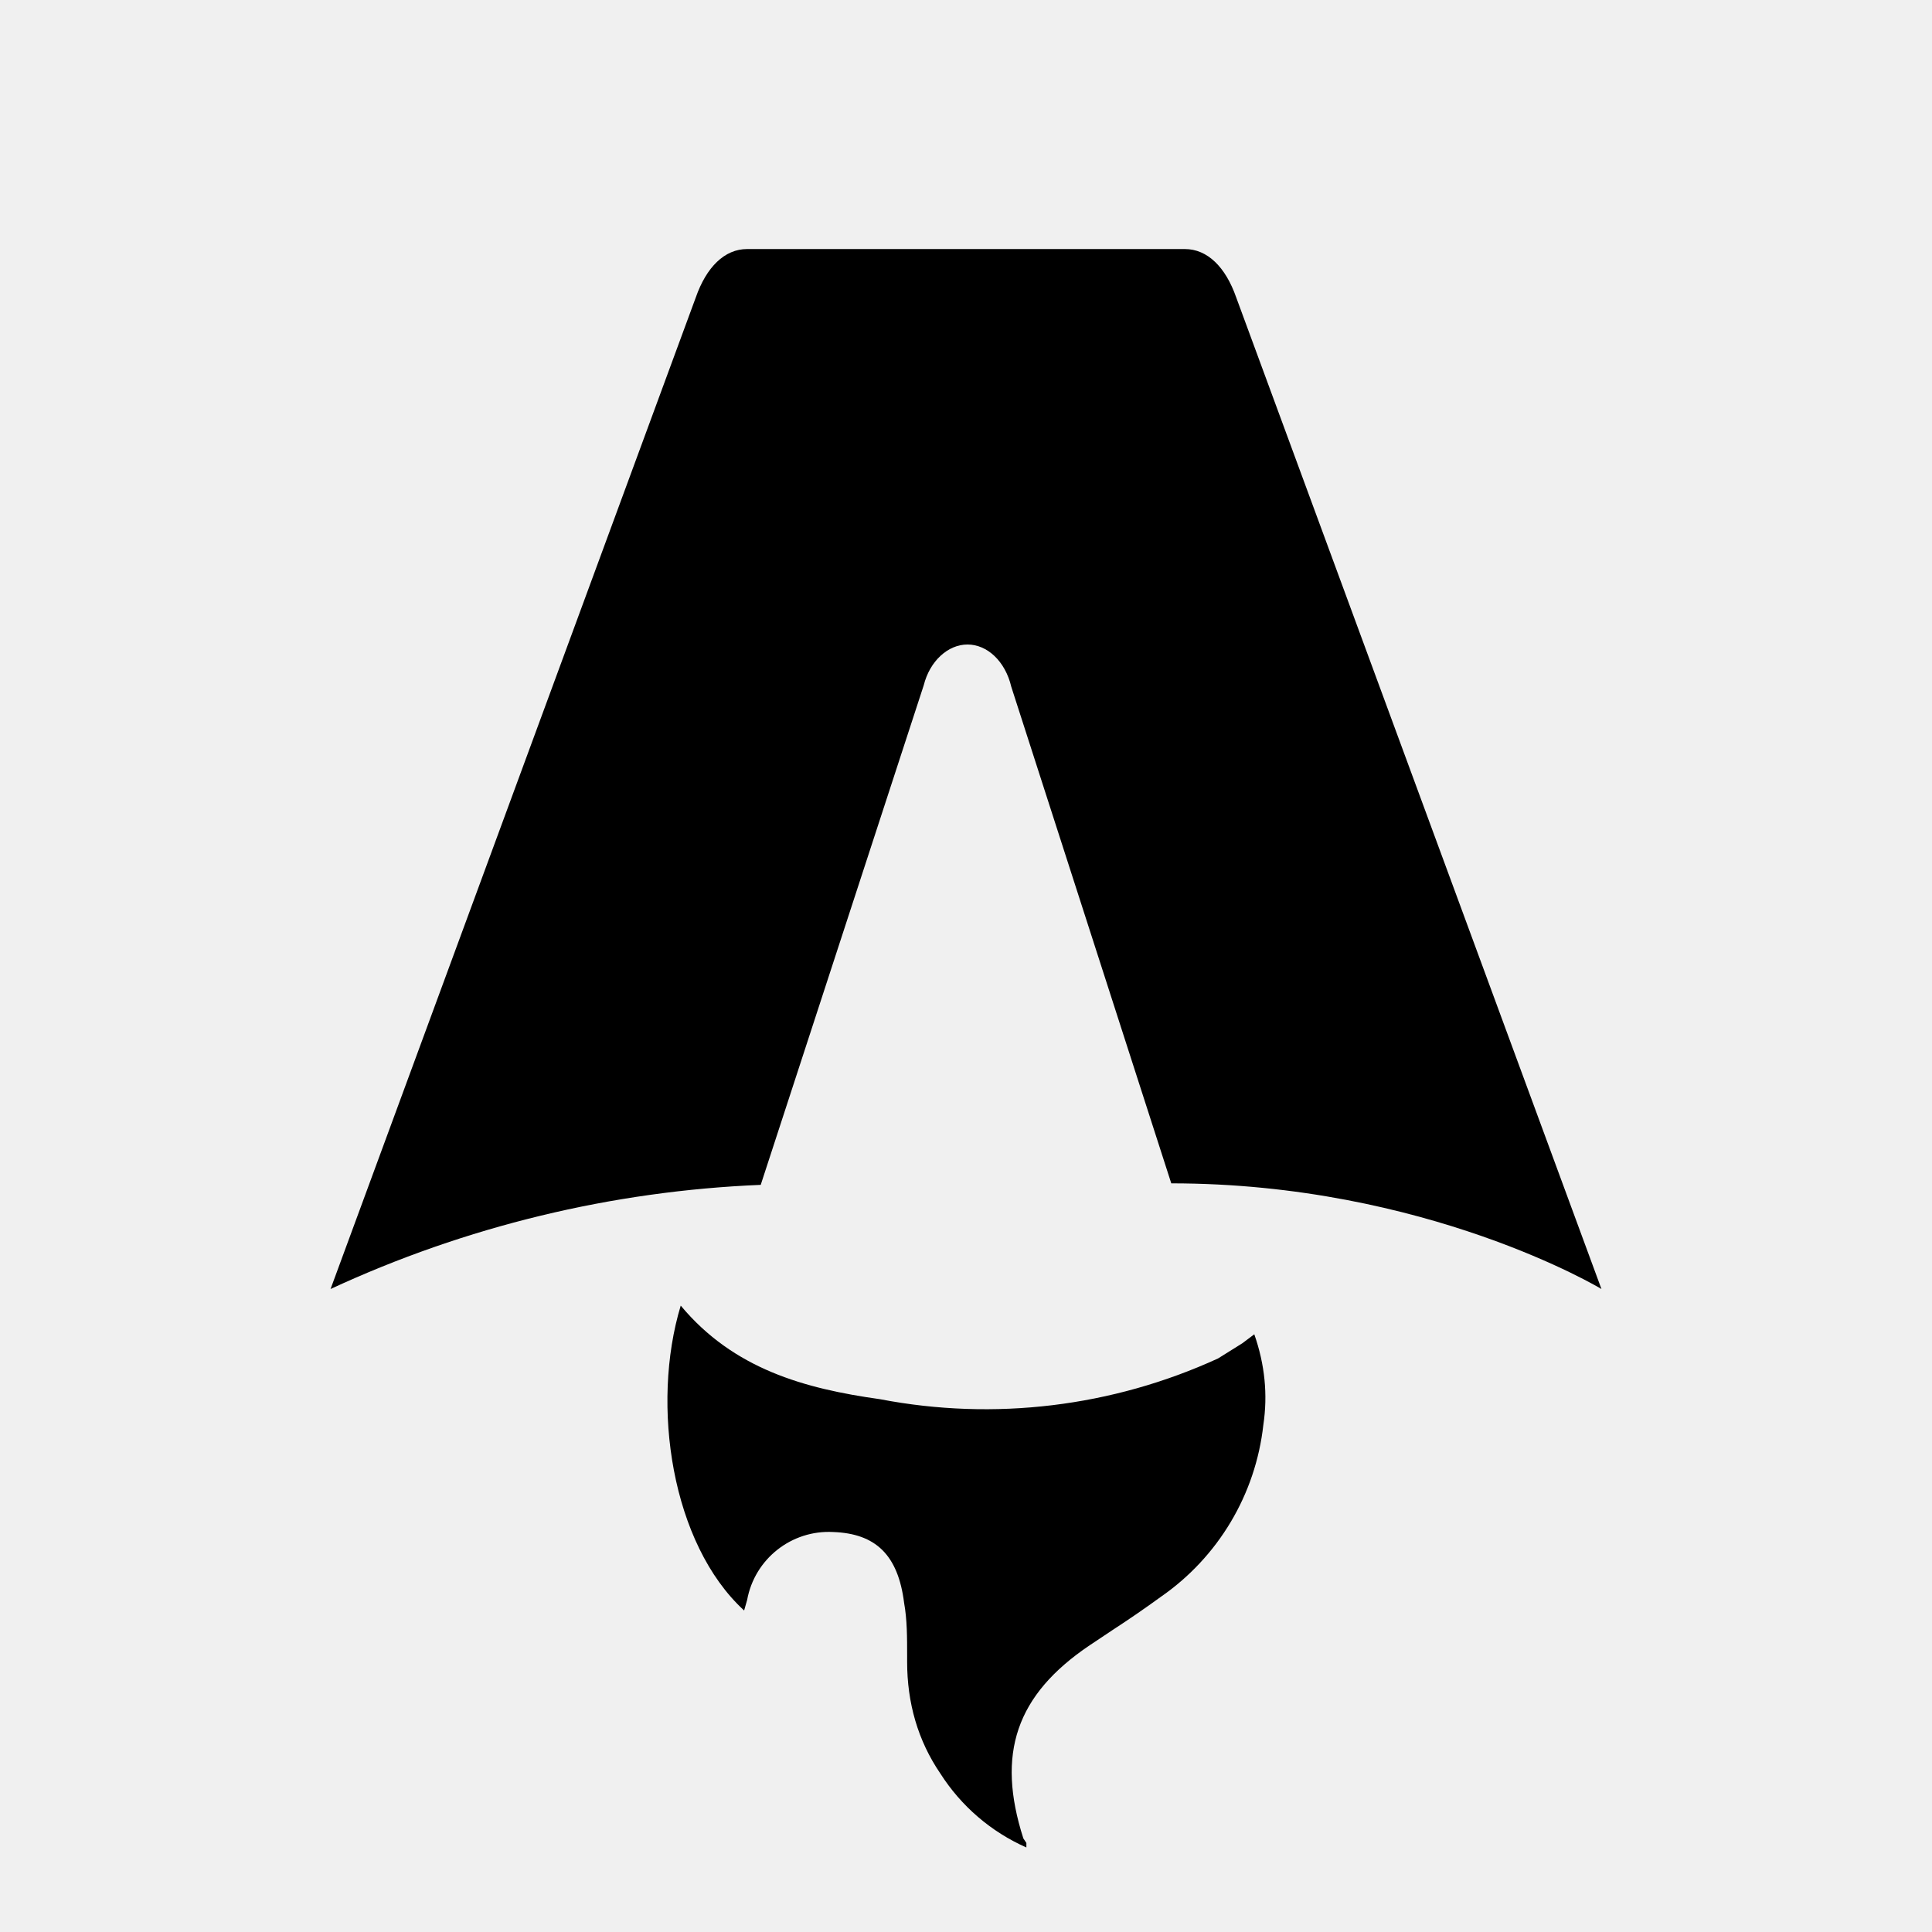
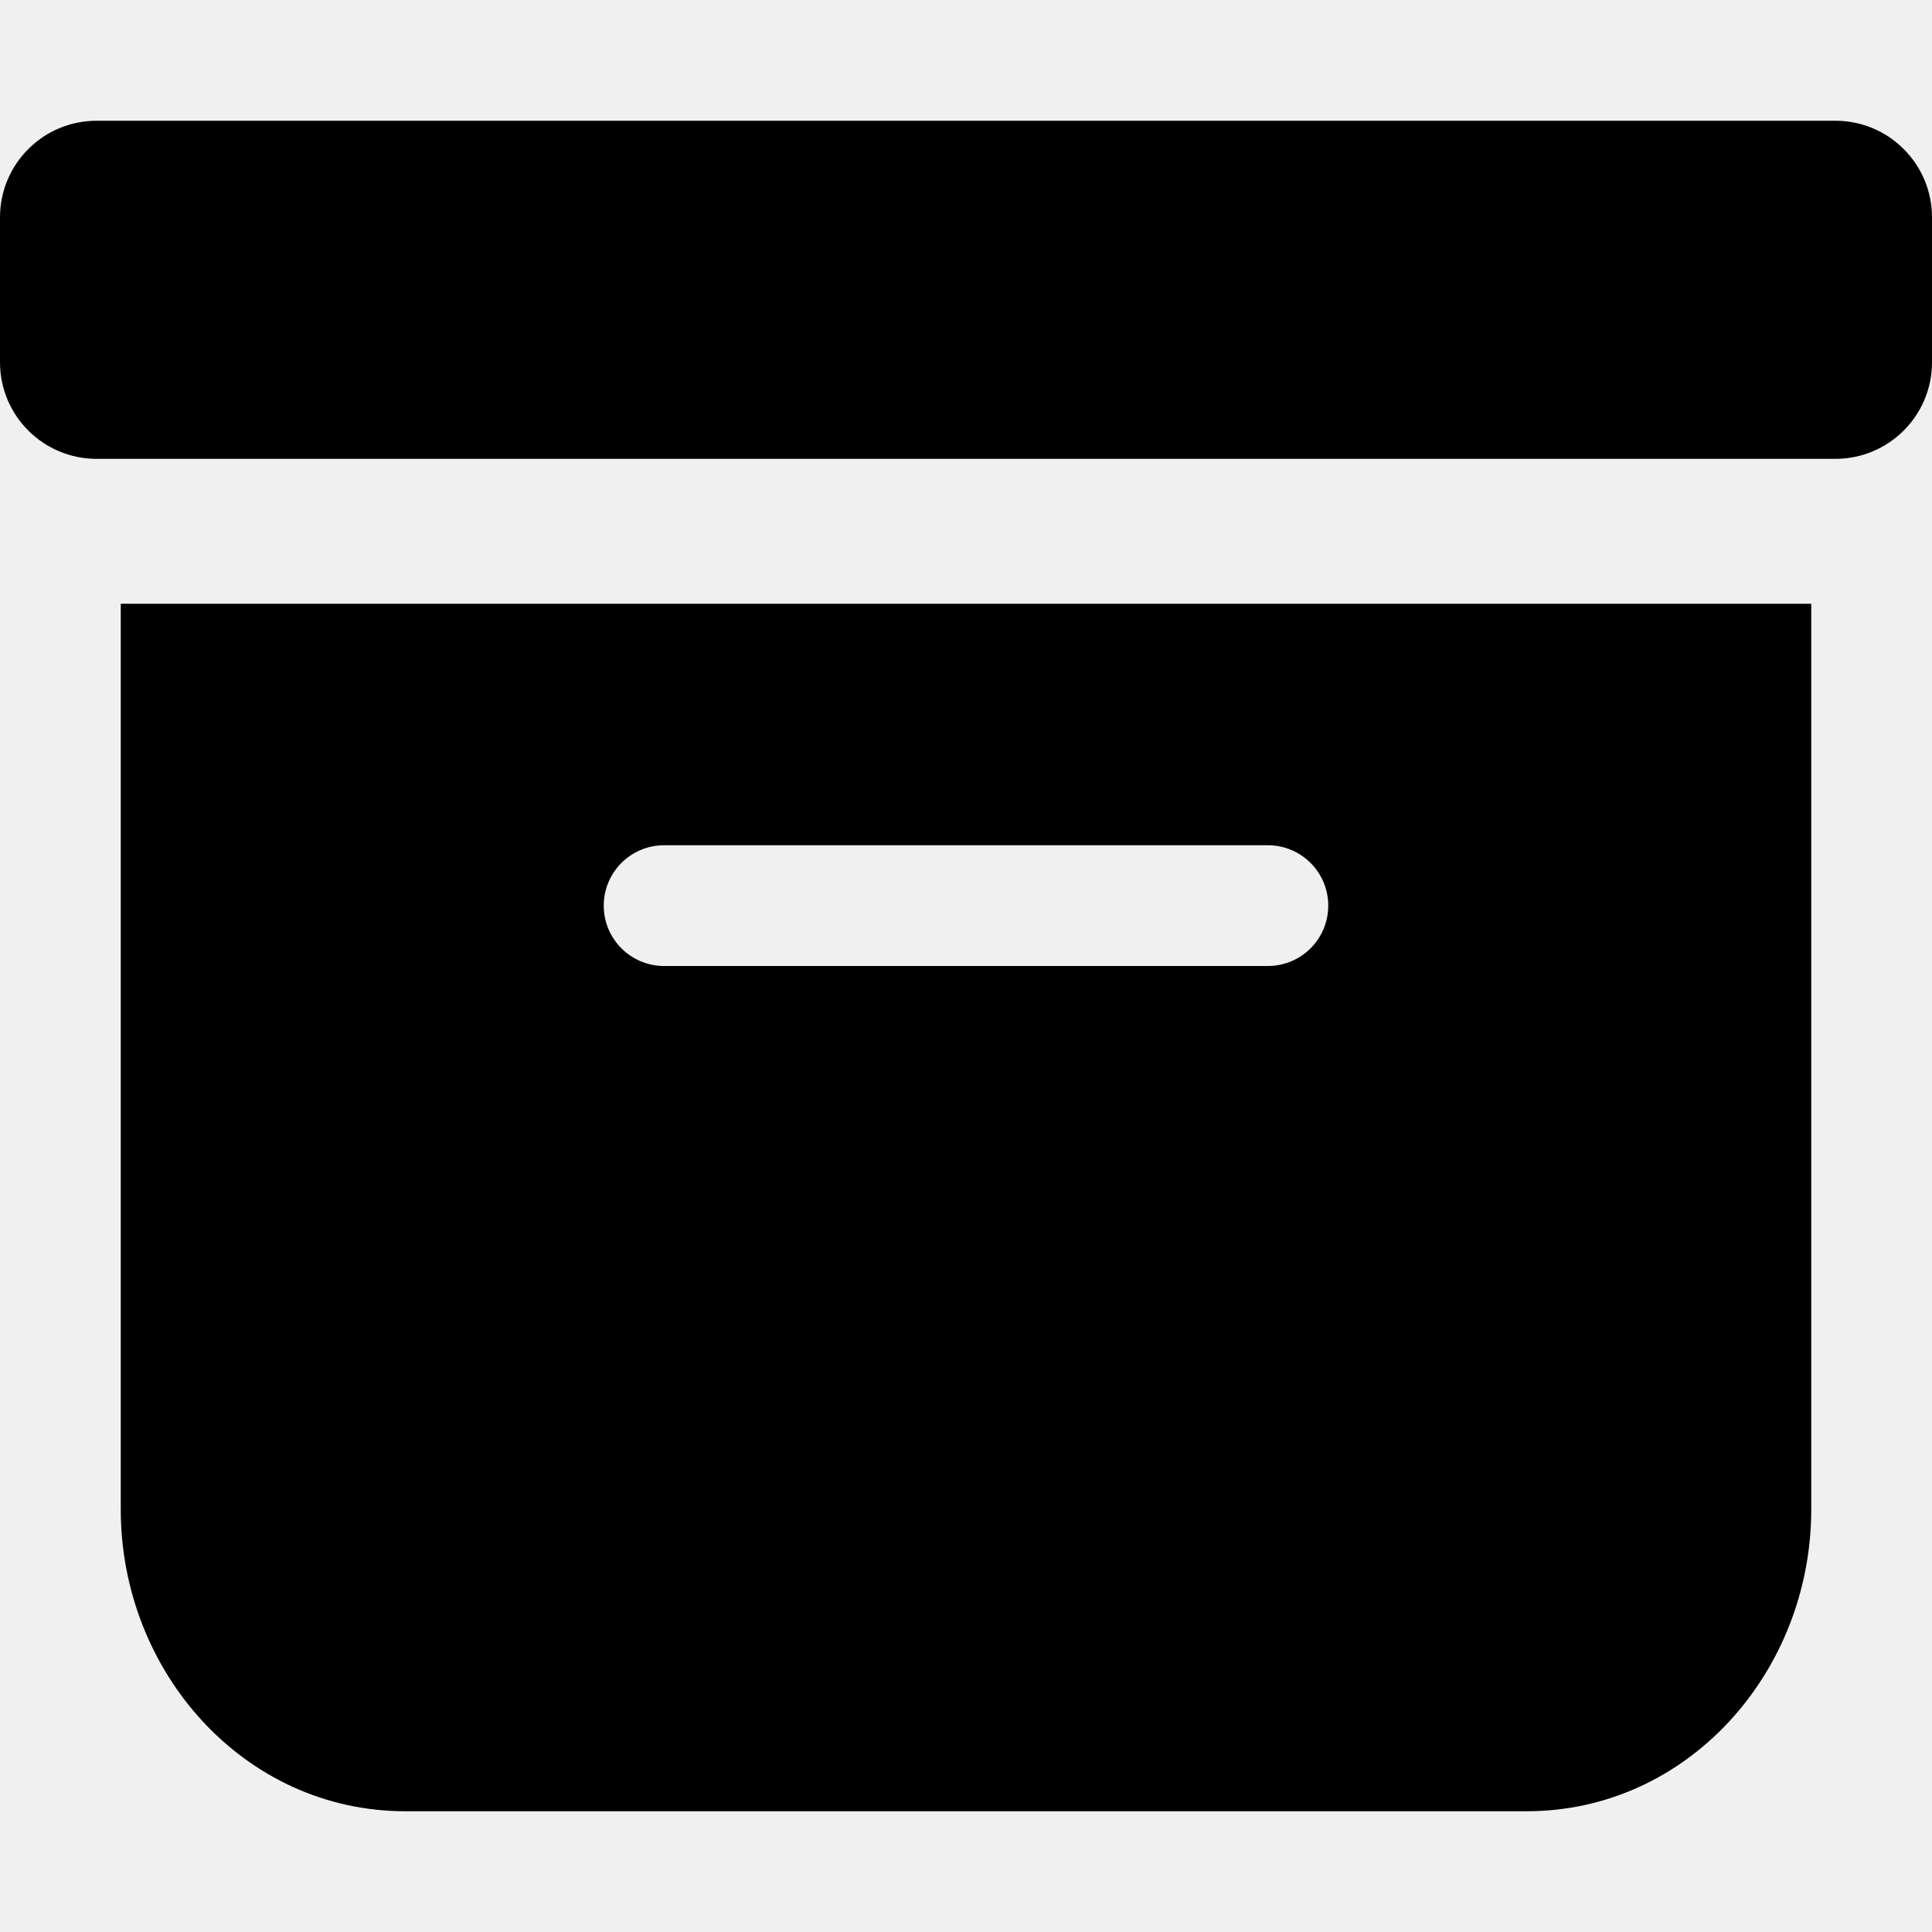
- <svg xmlns="http://www.w3.org/2000/svg" fill="none" viewBox="0 0 128 128">
-   <path d="M50.4 78.5a75.1 75.1 0 0 0-28.5 6.9l24.2-65.7c.7-2 1.9-3.2 3.4-3.2h29c1.5 0 2.7 1.2 3.4 3.2l24.2 65.7s-11.6-7-28.5-7L67 45.5c-.4-1.7-1.6-2.8-2.9-2.8-1.3 0-2.5 1.1-2.9 2.7L50.4 78.5Zm-1.1 28.2Zm-4.2-20.2c-2 6.6-.6 15.8 4.2 20.2a17.5 17.5 0 0 1 .2-.7 5.5 5.5 0 0 1 5.7-4.5c2.8.1 4.3 1.5 4.7 4.7.2 1.1.2 2.3.2 3.5v.4c0 2.7.7 5.2 2.2 7.4a13 13 0 0 0 5.7 4.9v-.3l-.2-.3c-1.8-5.6-.5-9.5 4.4-12.8l1.5-1a73 73 0 0 0 3.2-2.2 16 16 0 0 0 6.8-11.4c.3-2 .1-4-.6-6l-.8.6-1.6 1a37 37 0 0 1-22.4 2.7c-5-.7-9.7-2-13.2-6.2Z" />
-   <style>
-         path { fill: #000; }
-         @media (prefers-color-scheme: dark) {
-             path { fill: #FFF; }
-         }
-     </style>
+ <svg xmlns="http://www.w3.org/2000/svg" width="16" height="16" fill="currentColor" class="bi bi-archive-fill" viewBox="0 0 16 16">
+   <path d="M12.643 15C13.979 15 15 13.845 15 12.5V5H1v7.5C1 13.845 2.021 15 3.357 15zM5.5 7h5a.5.5 0 0 1 0 1h-5a.5.5 0 0 1 0-1M.8 1a.8.8 0 0 0-.8.8V3a.8.8 0 0 0 .8.8h14.4A.8.8 0 0 0 16 3V1.8a.8.8 0 0 0-.8-.8z" />
</svg>
